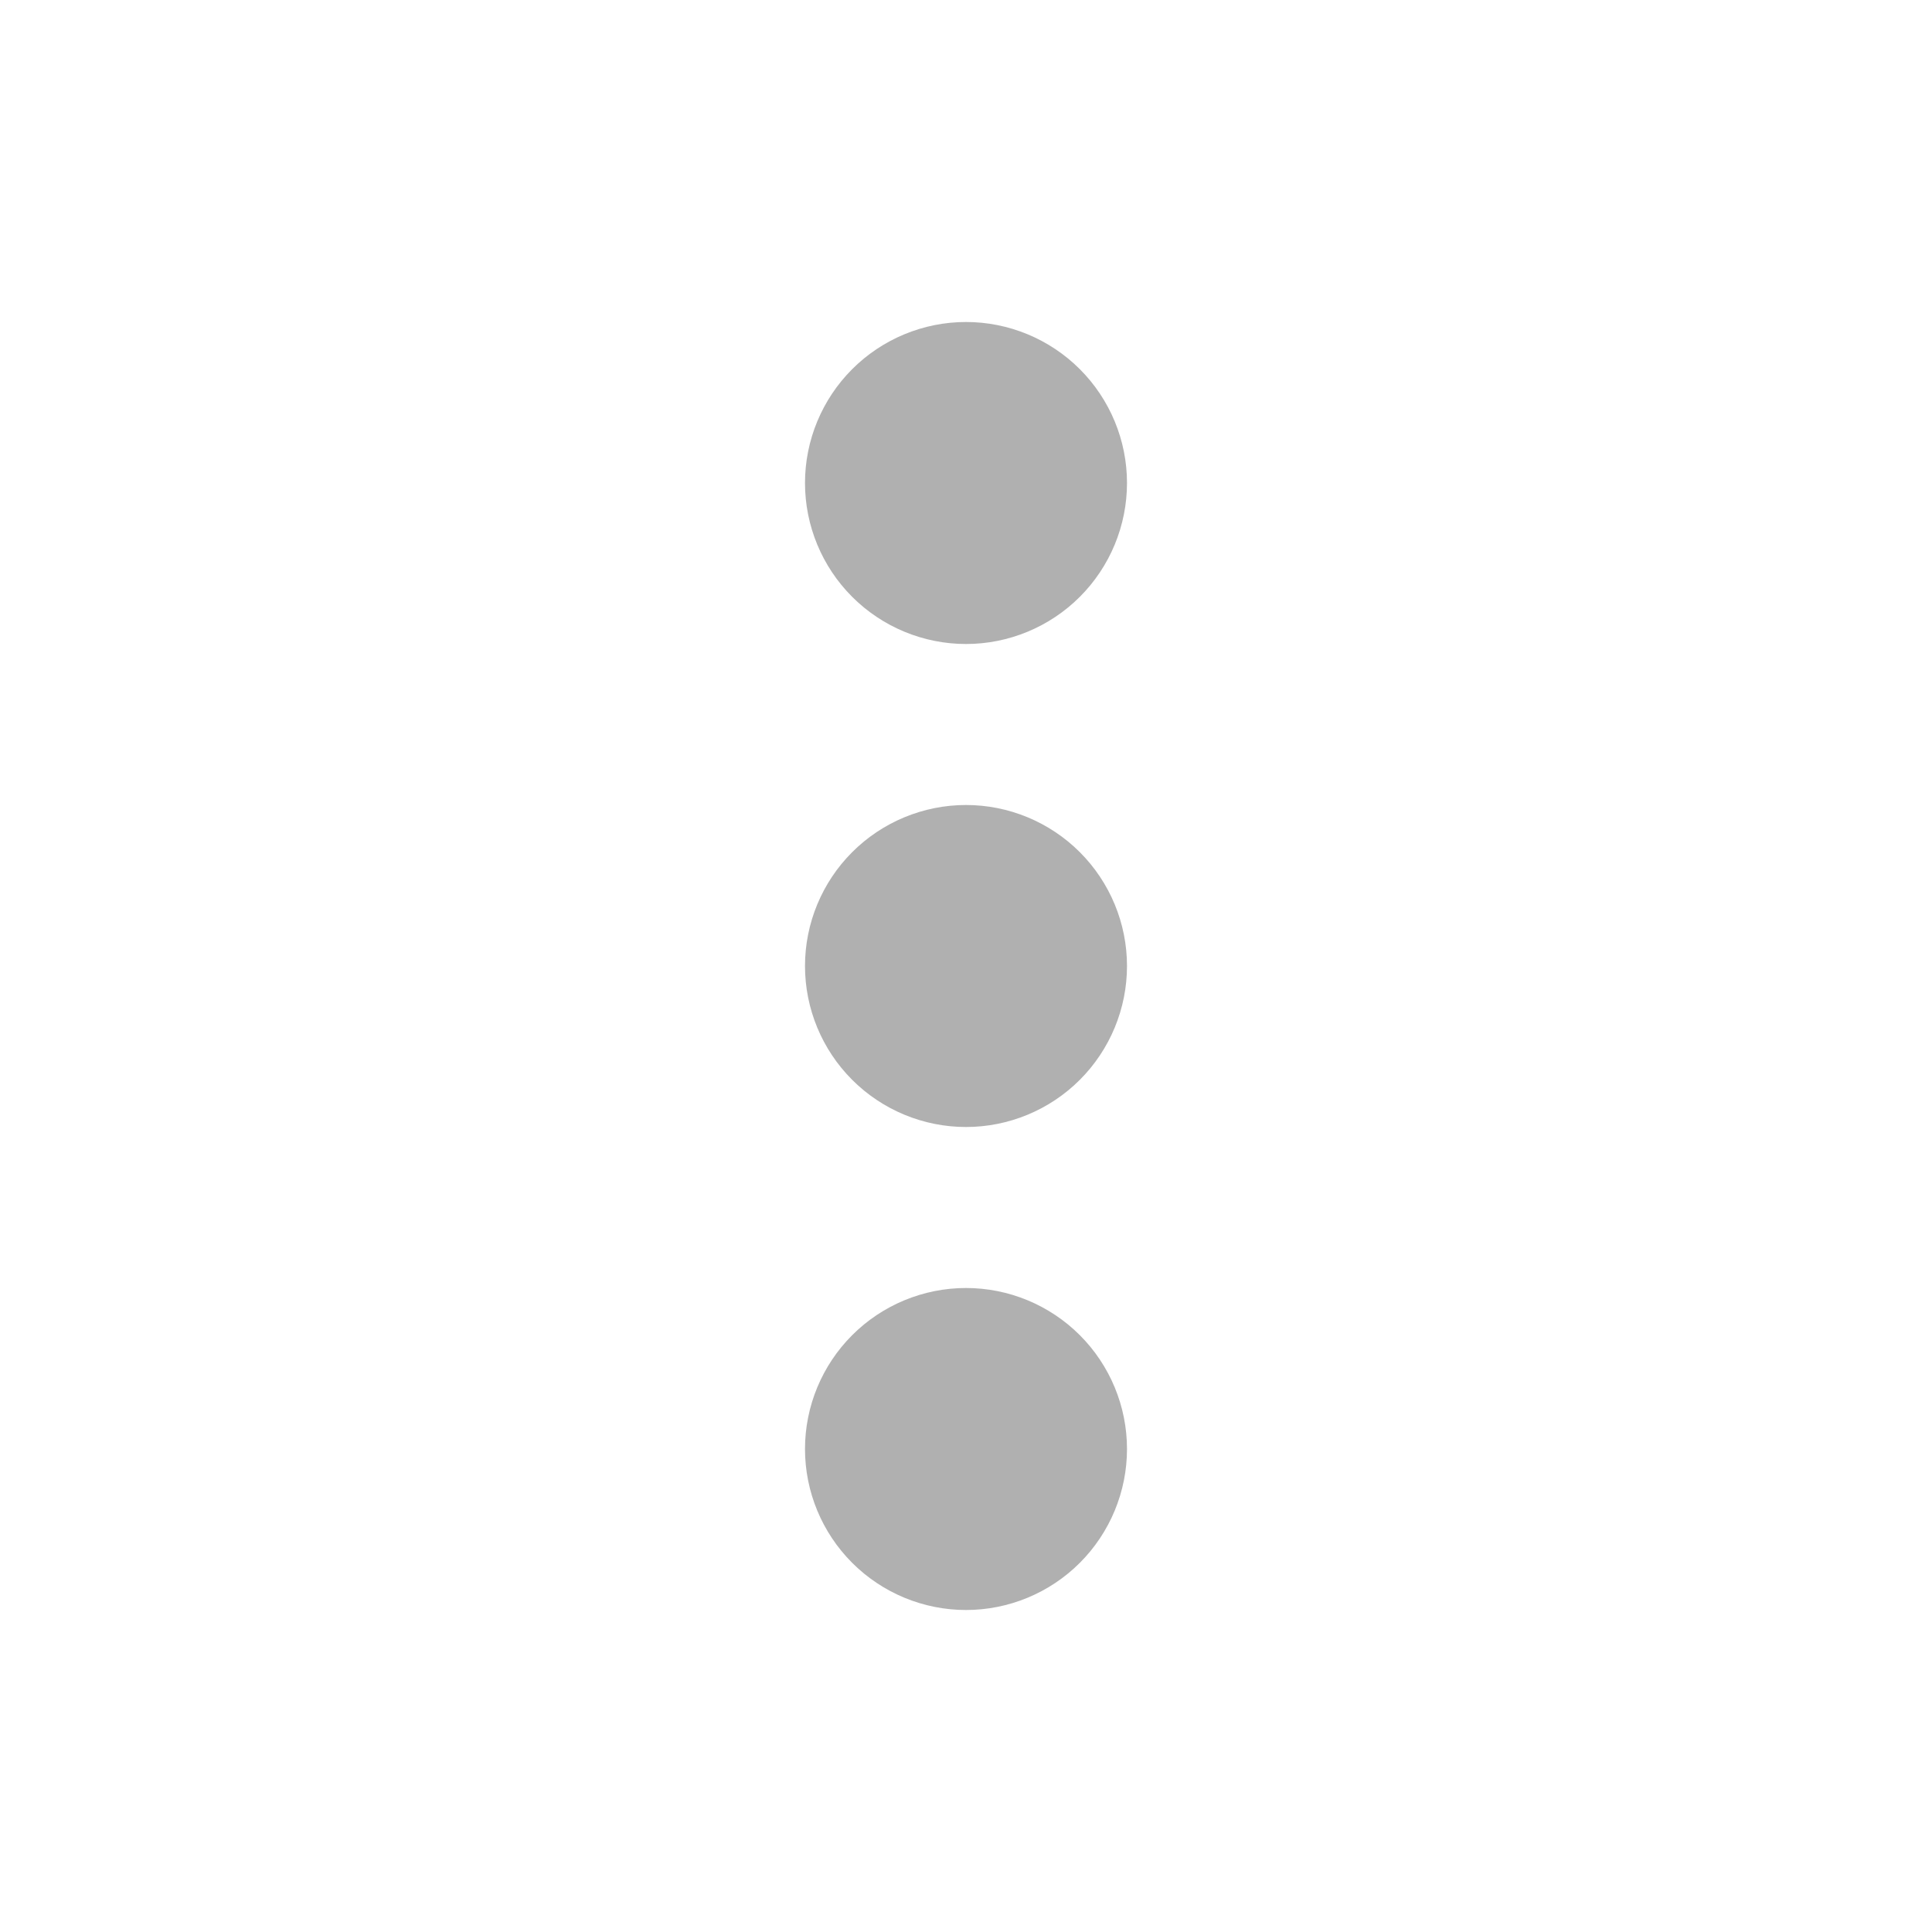
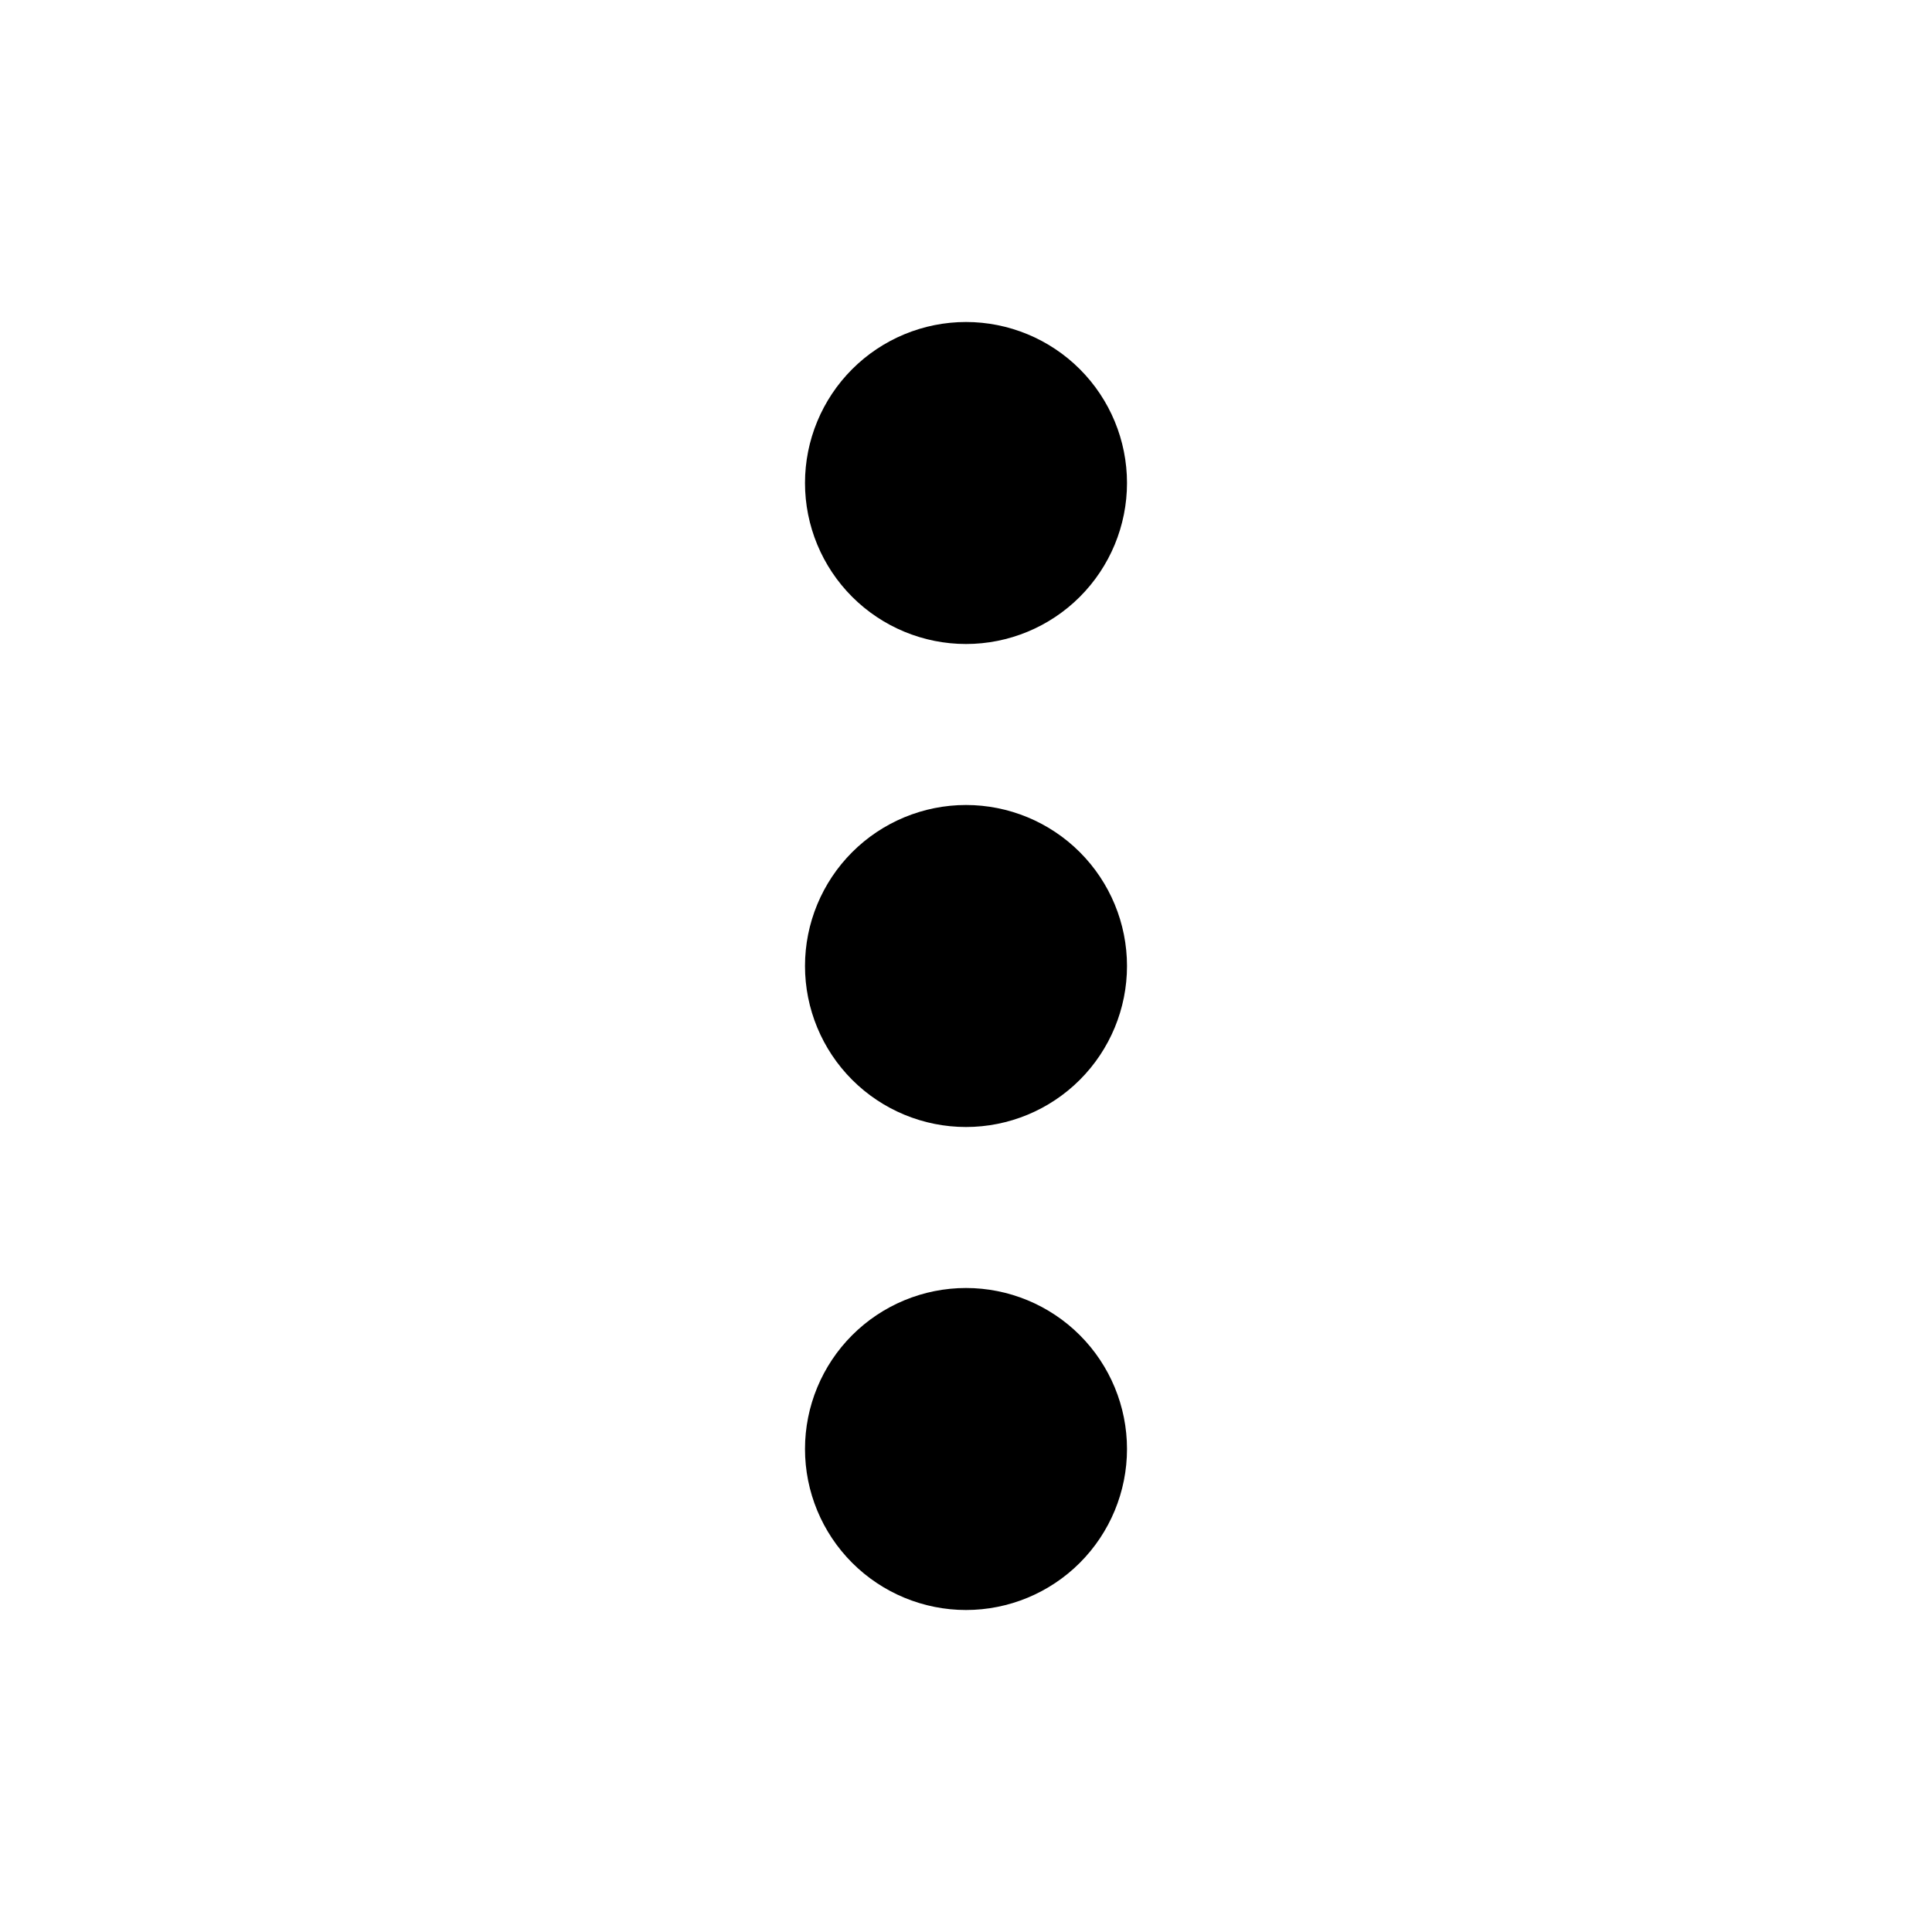
- <svg xmlns="http://www.w3.org/2000/svg" width="24" height="24" viewBox="0 0 24 24" fill="none">
-   <path d="M10 12C10 12.53 10.211 13.039 10.586 13.414C10.961 13.789 11.47 14 12 14C12.53 14 13.039 13.789 13.414 13.414C13.789 13.039 14 12.53 14 12C14 11.47 13.789 10.961 13.414 10.586C13.039 10.211 12.53 10 12 10C11.47 10 10.961 10.211 10.586 10.586C10.211 10.961 10 11.47 10 12ZM10 6C10 6.53 10.211 7.039 10.586 7.414C10.961 7.789 11.47 8 12 8C12.53 8 13.039 7.789 13.414 7.414C13.789 7.039 14 6.53 14 6C14 5.47 13.789 4.961 13.414 4.586C13.039 4.211 12.53 4 12 4C11.47 4 10.961 4.211 10.586 4.586C10.211 4.961 10 5.47 10 6V6ZM10 18C10 18.53 10.211 19.039 10.586 19.414C10.961 19.789 11.47 20 12 20C12.53 20 13.039 19.789 13.414 19.414C13.789 19.039 14 18.53 14 18C14 17.47 13.789 16.961 13.414 16.586C13.039 16.211 12.53 16 12 16C11.47 16 10.961 16.211 10.586 16.586C10.211 16.961 10 17.47 10 18Z" fill="#B0B0B0" />
+ <svg xmlns="http://www.w3.org/2000/svg" width="24" height="24" viewBox="0 0 24 24">
+   <path d="M10 12C10 12.53 10.211 13.039 10.586 13.414C10.961 13.789 11.47 14 12 14C12.53 14 13.039 13.789 13.414 13.414C13.789 13.039 14 12.53 14 12C14 11.47 13.789 10.961 13.414 10.586C13.039 10.211 12.53 10 12 10C11.47 10 10.961 10.211 10.586 10.586C10.211 10.961 10 11.47 10 12ZM10 6C10 6.53 10.211 7.039 10.586 7.414C10.961 7.789 11.47 8 12 8C12.53 8 13.039 7.789 13.414 7.414C13.789 7.039 14 6.53 14 6C14 5.47 13.789 4.961 13.414 4.586C13.039 4.211 12.53 4 12 4C11.47 4 10.961 4.211 10.586 4.586C10.211 4.961 10 5.47 10 6V6ZM10 18C10 18.53 10.211 19.039 10.586 19.414C10.961 19.789 11.47 20 12 20C12.53 20 13.039 19.789 13.414 19.414C13.789 19.039 14 18.53 14 18C14 17.47 13.789 16.961 13.414 16.586C13.039 16.211 12.53 16 12 16C11.47 16 10.961 16.211 10.586 16.586C10.211 16.961 10 17.47 10 18Z" fill="current" />
</svg>
